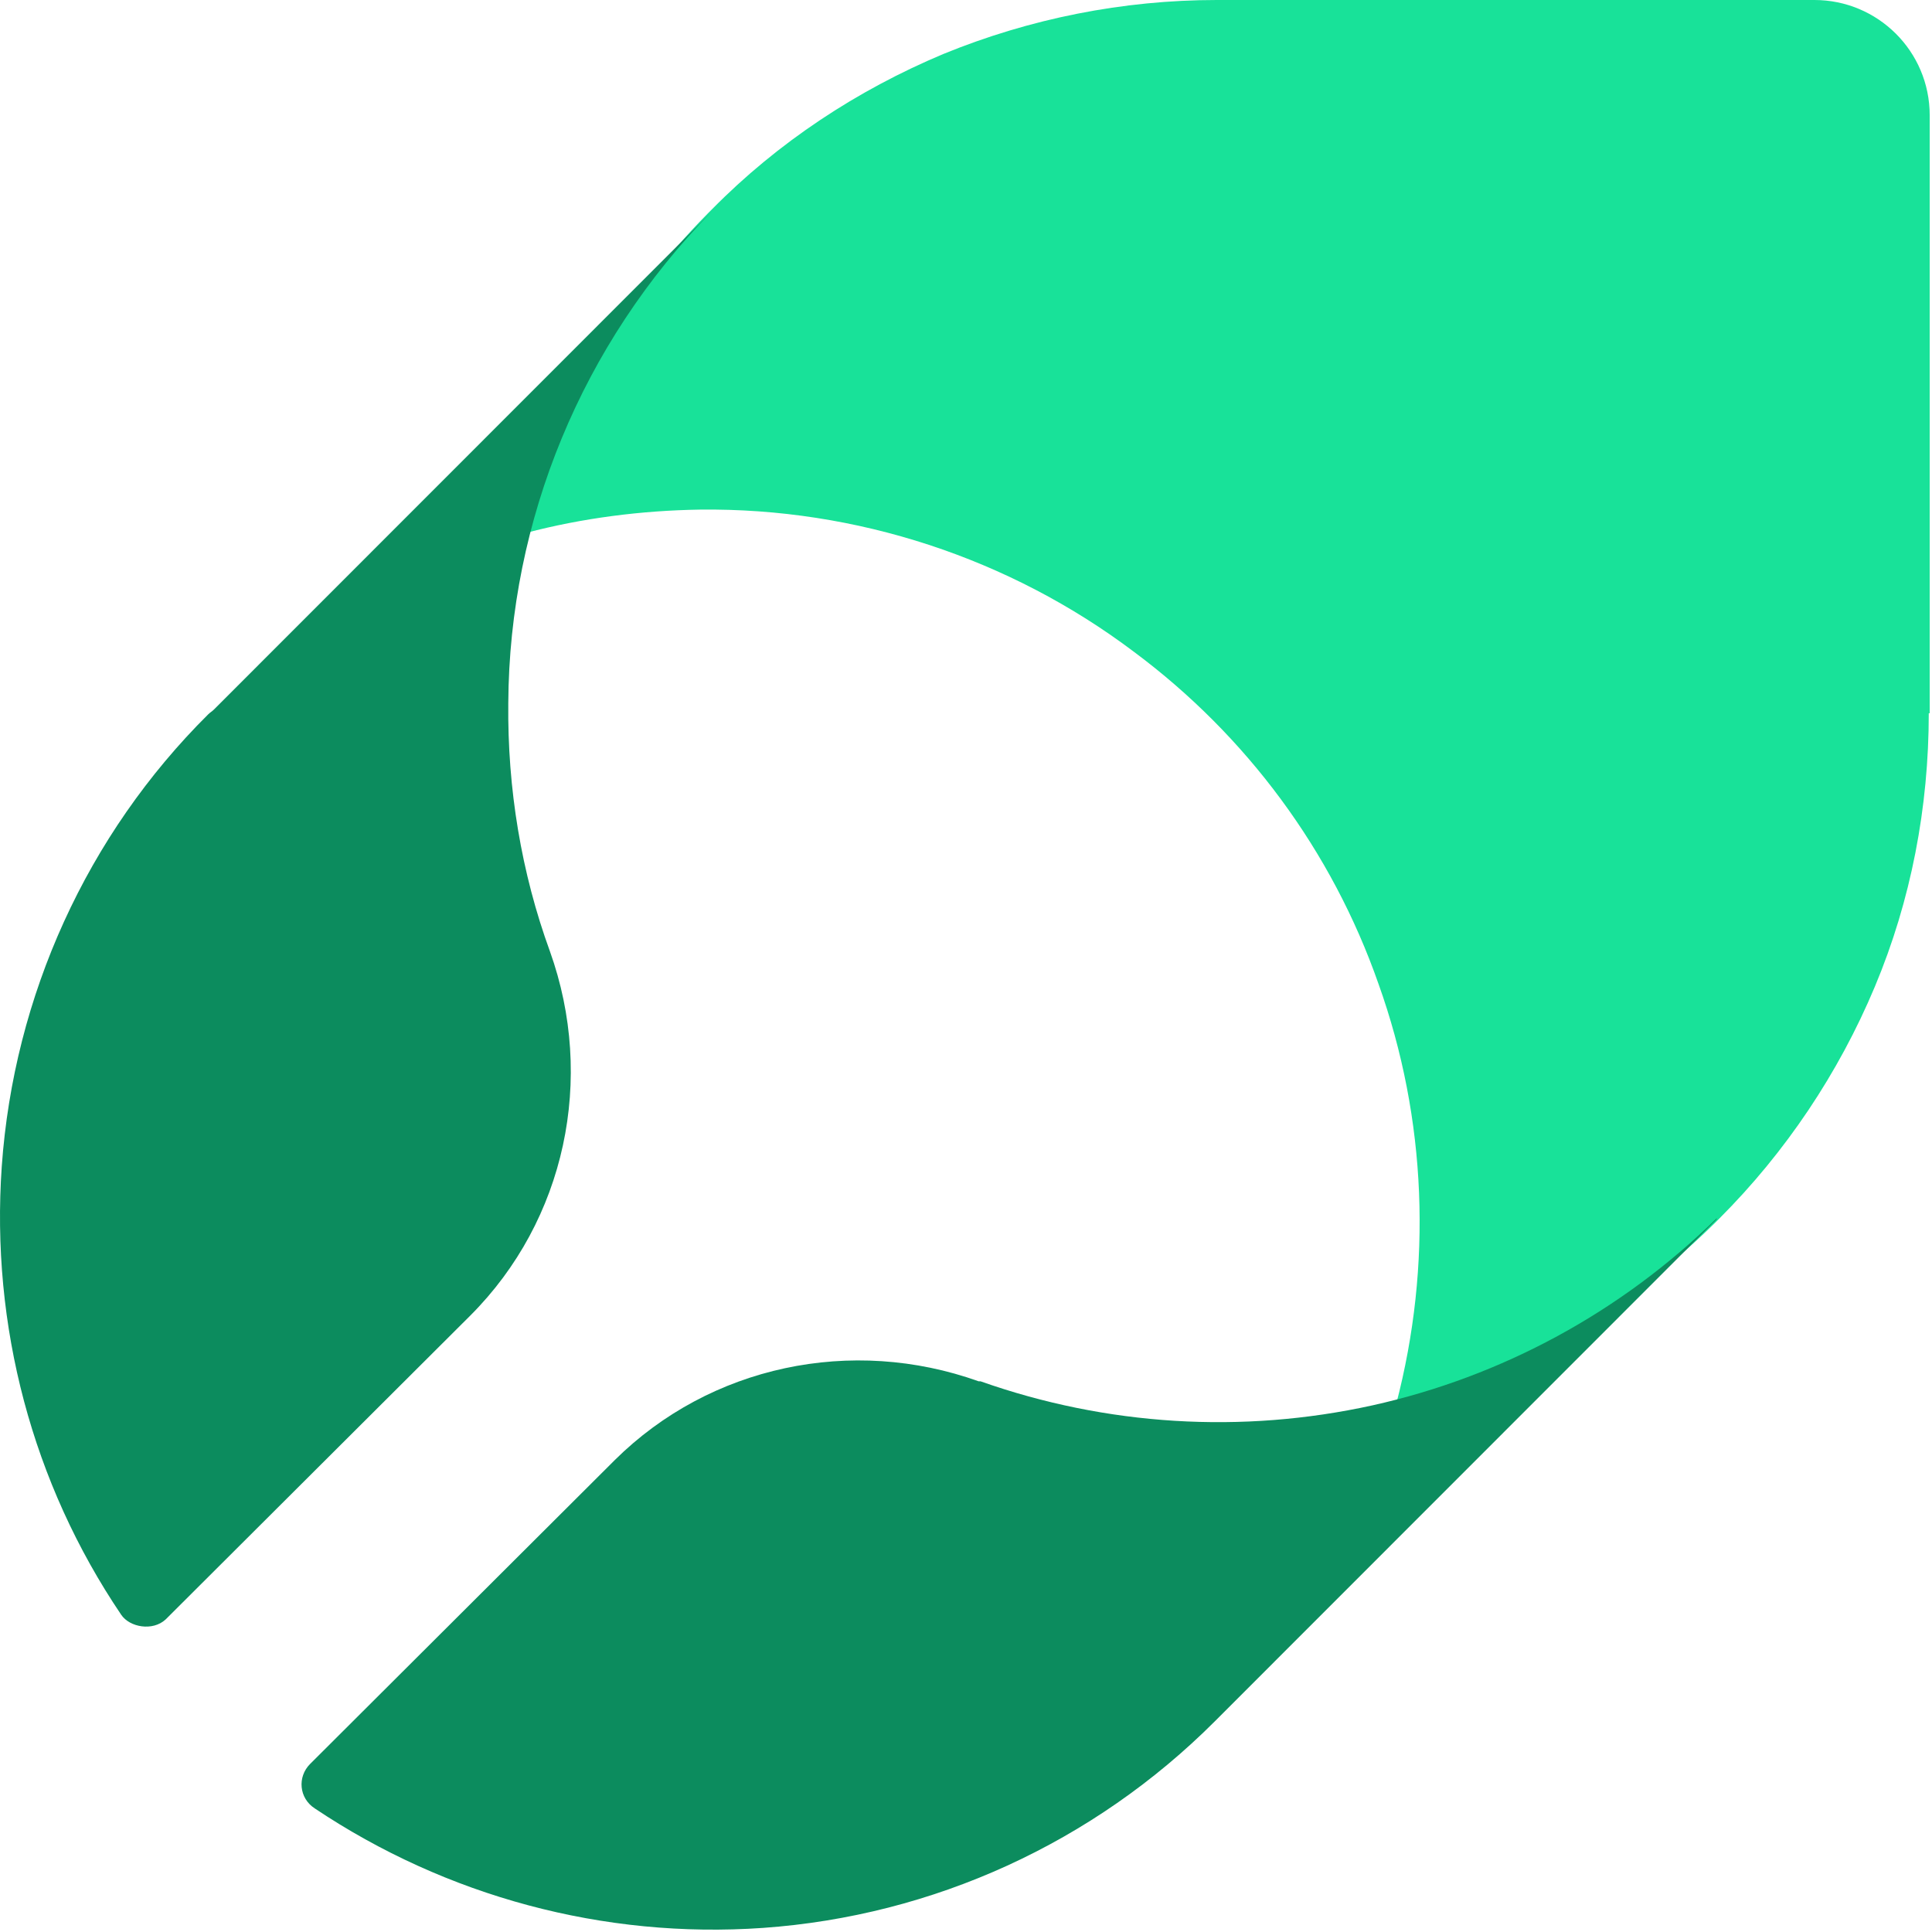
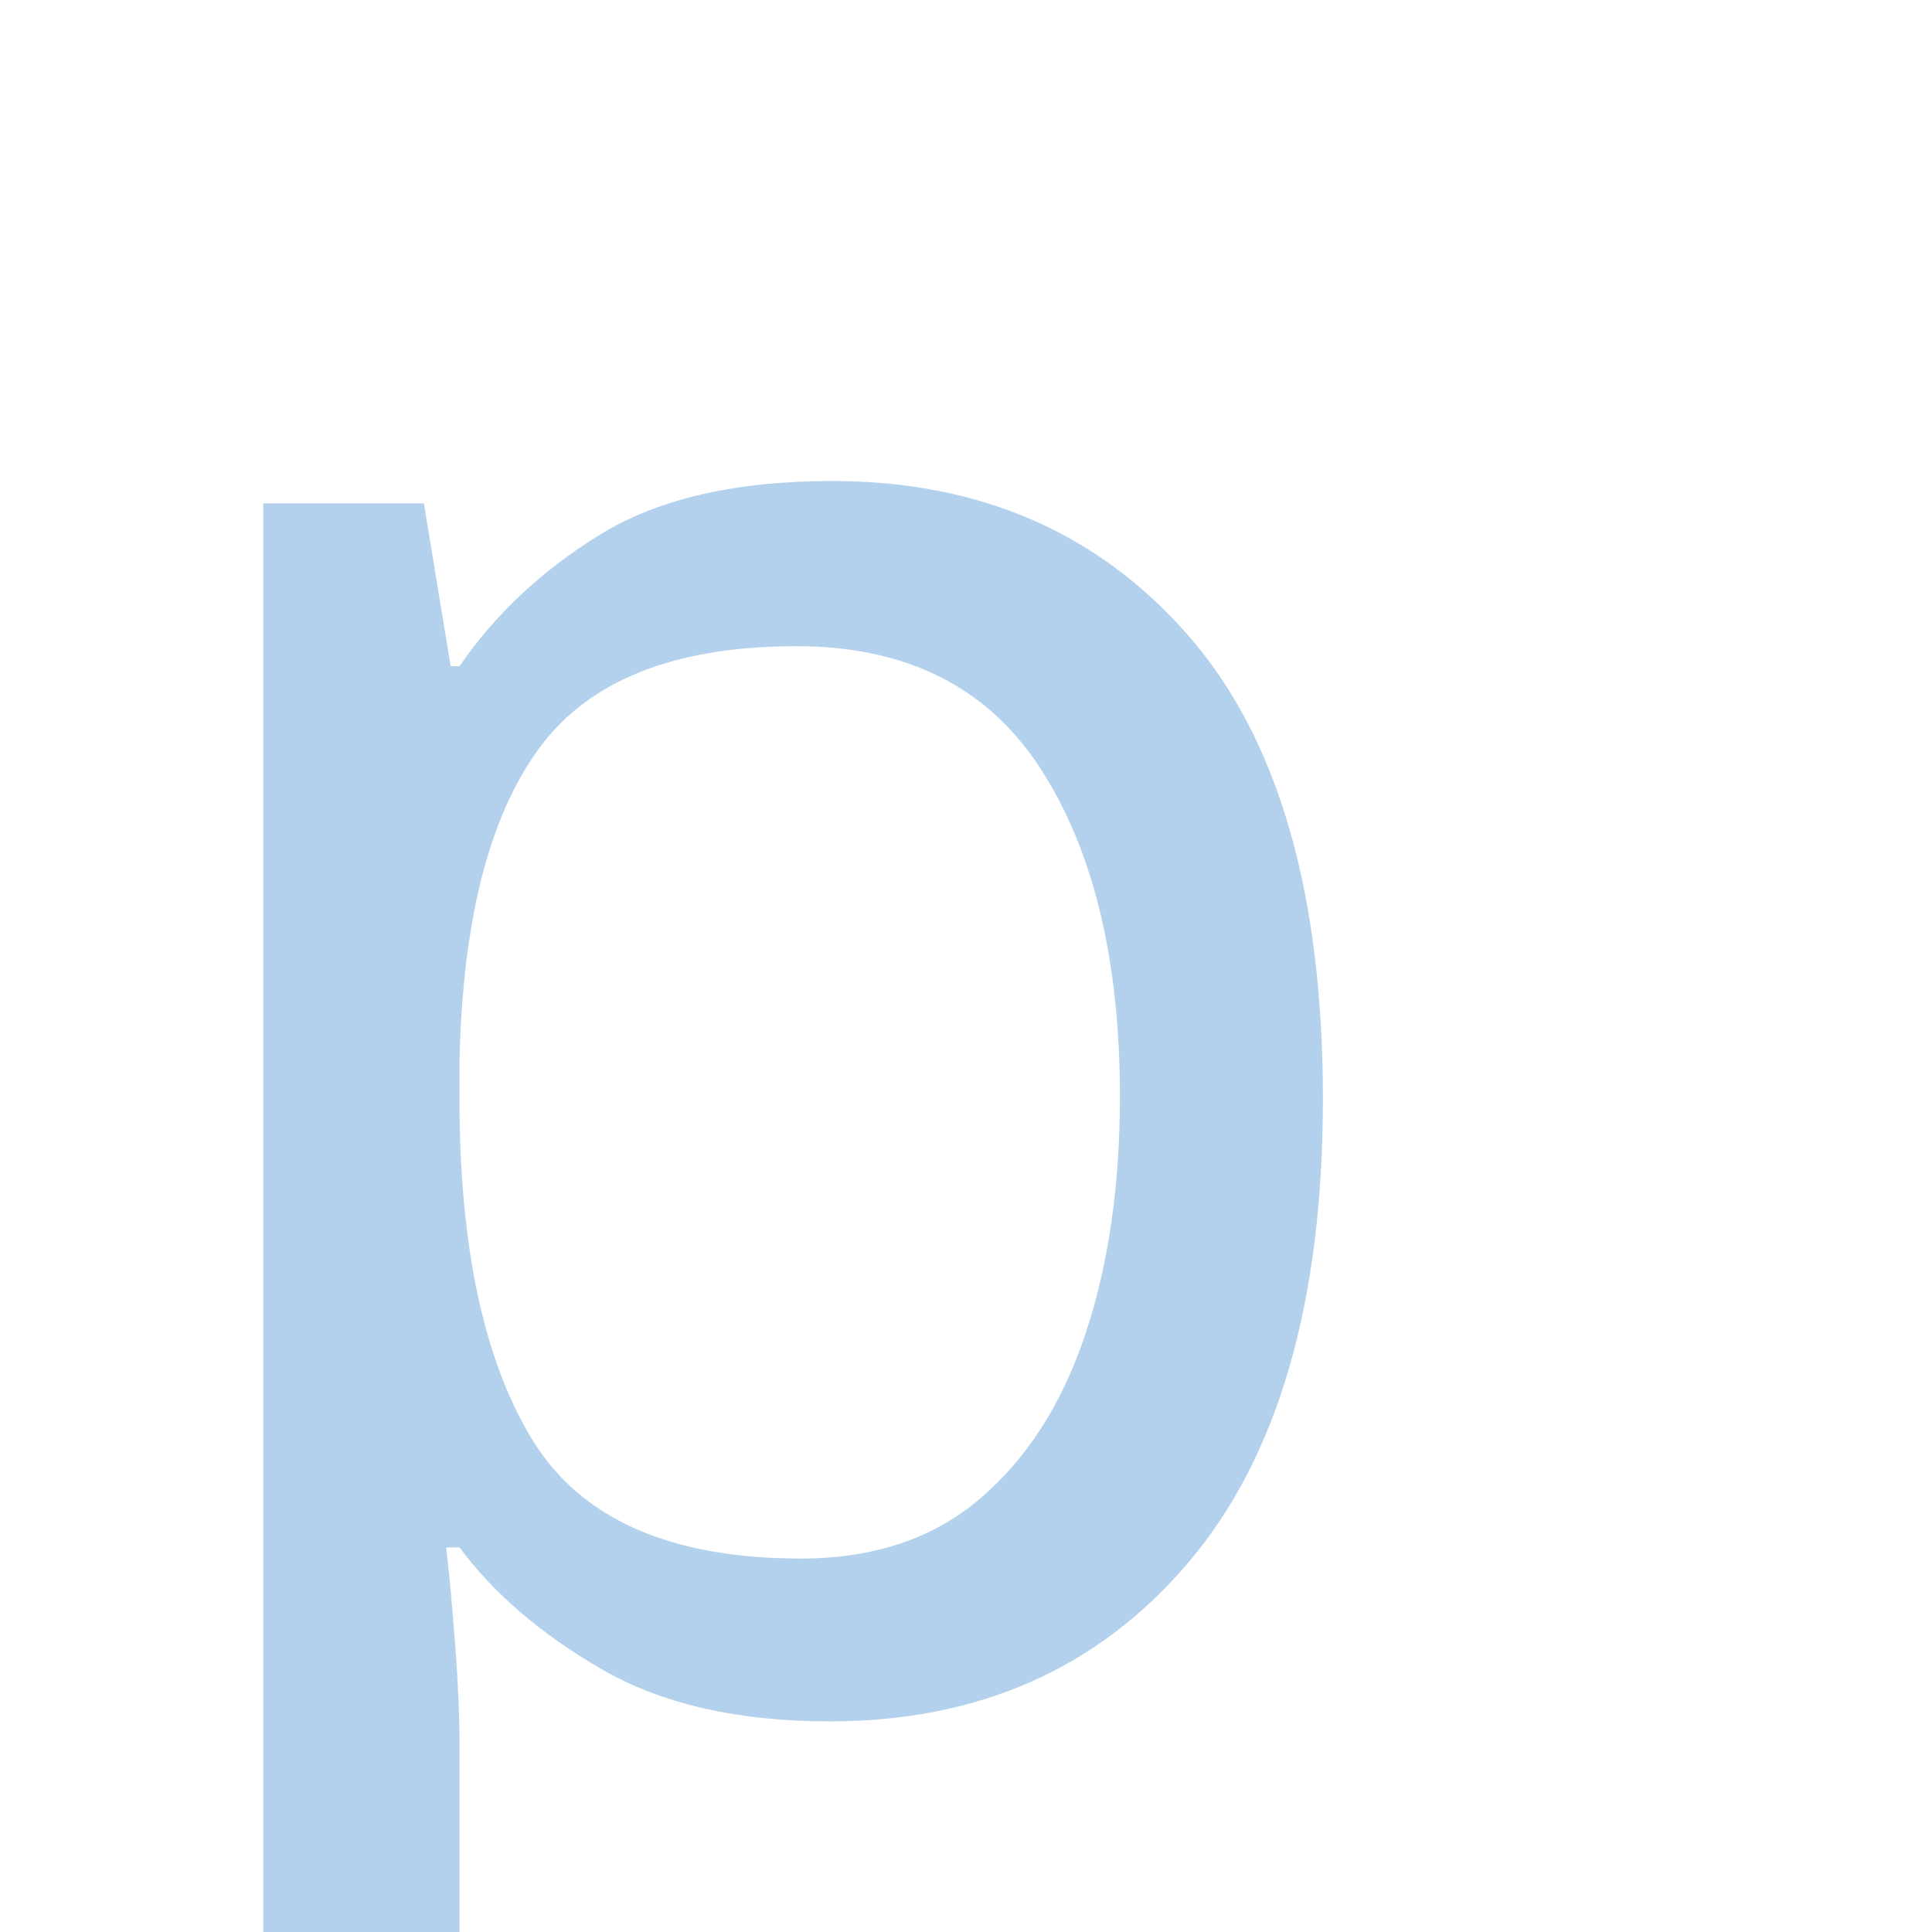
- <svg xmlns="http://www.w3.org/2000/svg" width="502" height="502" viewBox="0 0 502 502" fill="none">
-   <path d="M501.402 185.33V29.962C501.402 13.29 487.876 0 471.453 0H316.156C291.763 0 267.611 4.832 245.15 14.014C222.689 23.438 202.16 36.969 185.012 54.367L183.804 55.575C161.101 78.53 144.92 107.042 136.708 138.454C151.441 134.588 166.656 132.655 181.871 132.413C222.447 131.93 262.298 144.978 294.661 169.383C323.885 191.13 346.104 221.092 358.18 255.645C370.739 290.681 372.188 328.859 362.769 364.862C393.925 356.647 422.666 340.457 445.611 317.744L446.818 316.536C463.966 299.38 477.732 278.841 487.151 256.37C496.571 233.898 501.16 209.735 501.16 185.33H501.402Z" fill="#18E299" />
-   <path d="M132.071 182.706C132.312 135.044 151.32 89.307 184.764 55.125L55.557 184.391C55.076 184.873 54.594 185.113 54.113 185.595C22.593 216.888 3.586 258.774 0.458 303.066C-2.43 344.47 8.397 385.392 31.496 419.575C33.699 422.835 39.677 423.907 43.046 420.778L122.206 341.822C146.989 317.028 154.689 280.198 142.899 247.219C135.44 226.758 131.831 204.852 132.071 182.706Z" fill="#0C8C5E" />
-   <path d="M446.067 316.547C421.284 340.86 390.245 357.71 356.56 365.172C322.634 372.635 287.506 370.468 254.783 358.914C254.783 358.914 254.542 358.914 254.301 358.914C221.338 347.118 184.525 354.821 159.742 379.375L80.581 458.331C77.212 461.701 77.694 467.238 81.784 469.885C115.95 492.754 156.855 503.827 198.24 500.938C242.512 497.809 284.137 478.792 315.656 447.258L316.859 446.054L446.067 316.788V316.547Z" fill="#0C8C5E" />
+ <svg xmlns="http://www.w3.org/2000/svg" width="2092" height="2092" viewBox="0 0 2092 2092">
+   <defs>
+     <style>
+       .cls-1 {
+         font-size: 300.532px;
+         fill: #b3d1ed;
+         font-family: Zaptron;
+       }
+     </style>
+   </defs>
+   <text id="p" class="cls-1" transform="translate(79.695 1839.839) scale(8.038)">p</text>
</svg>
